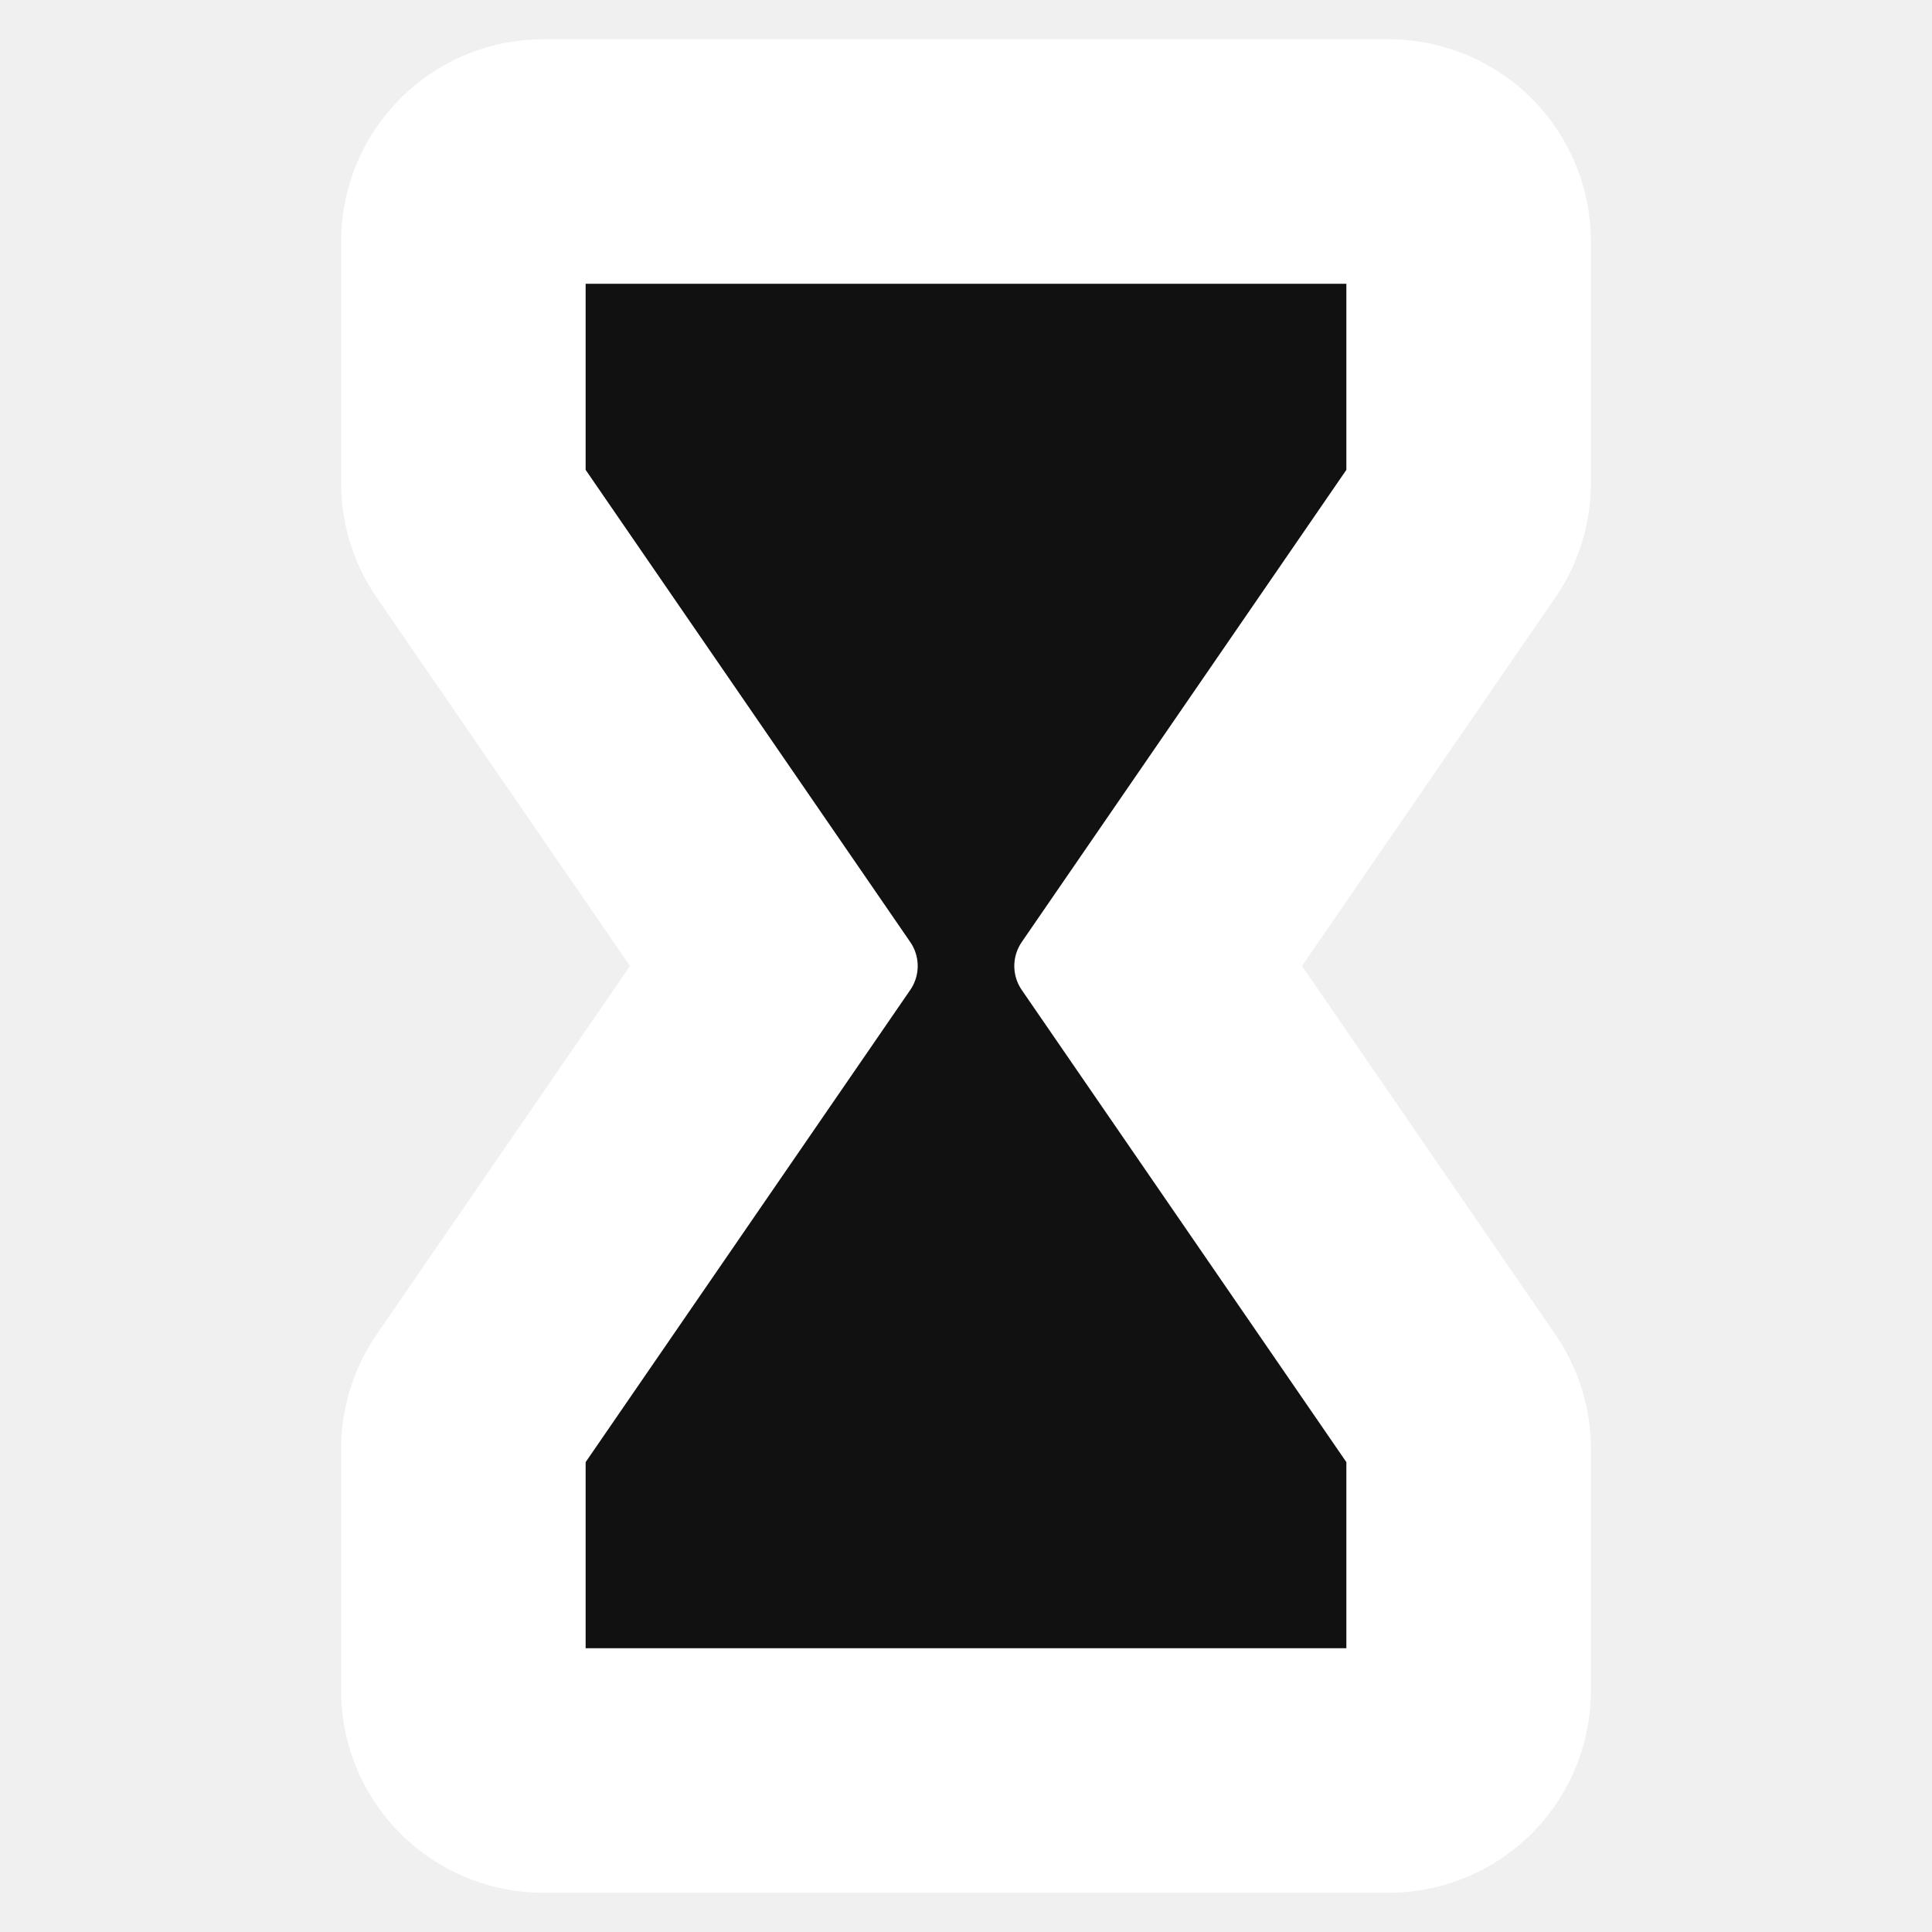
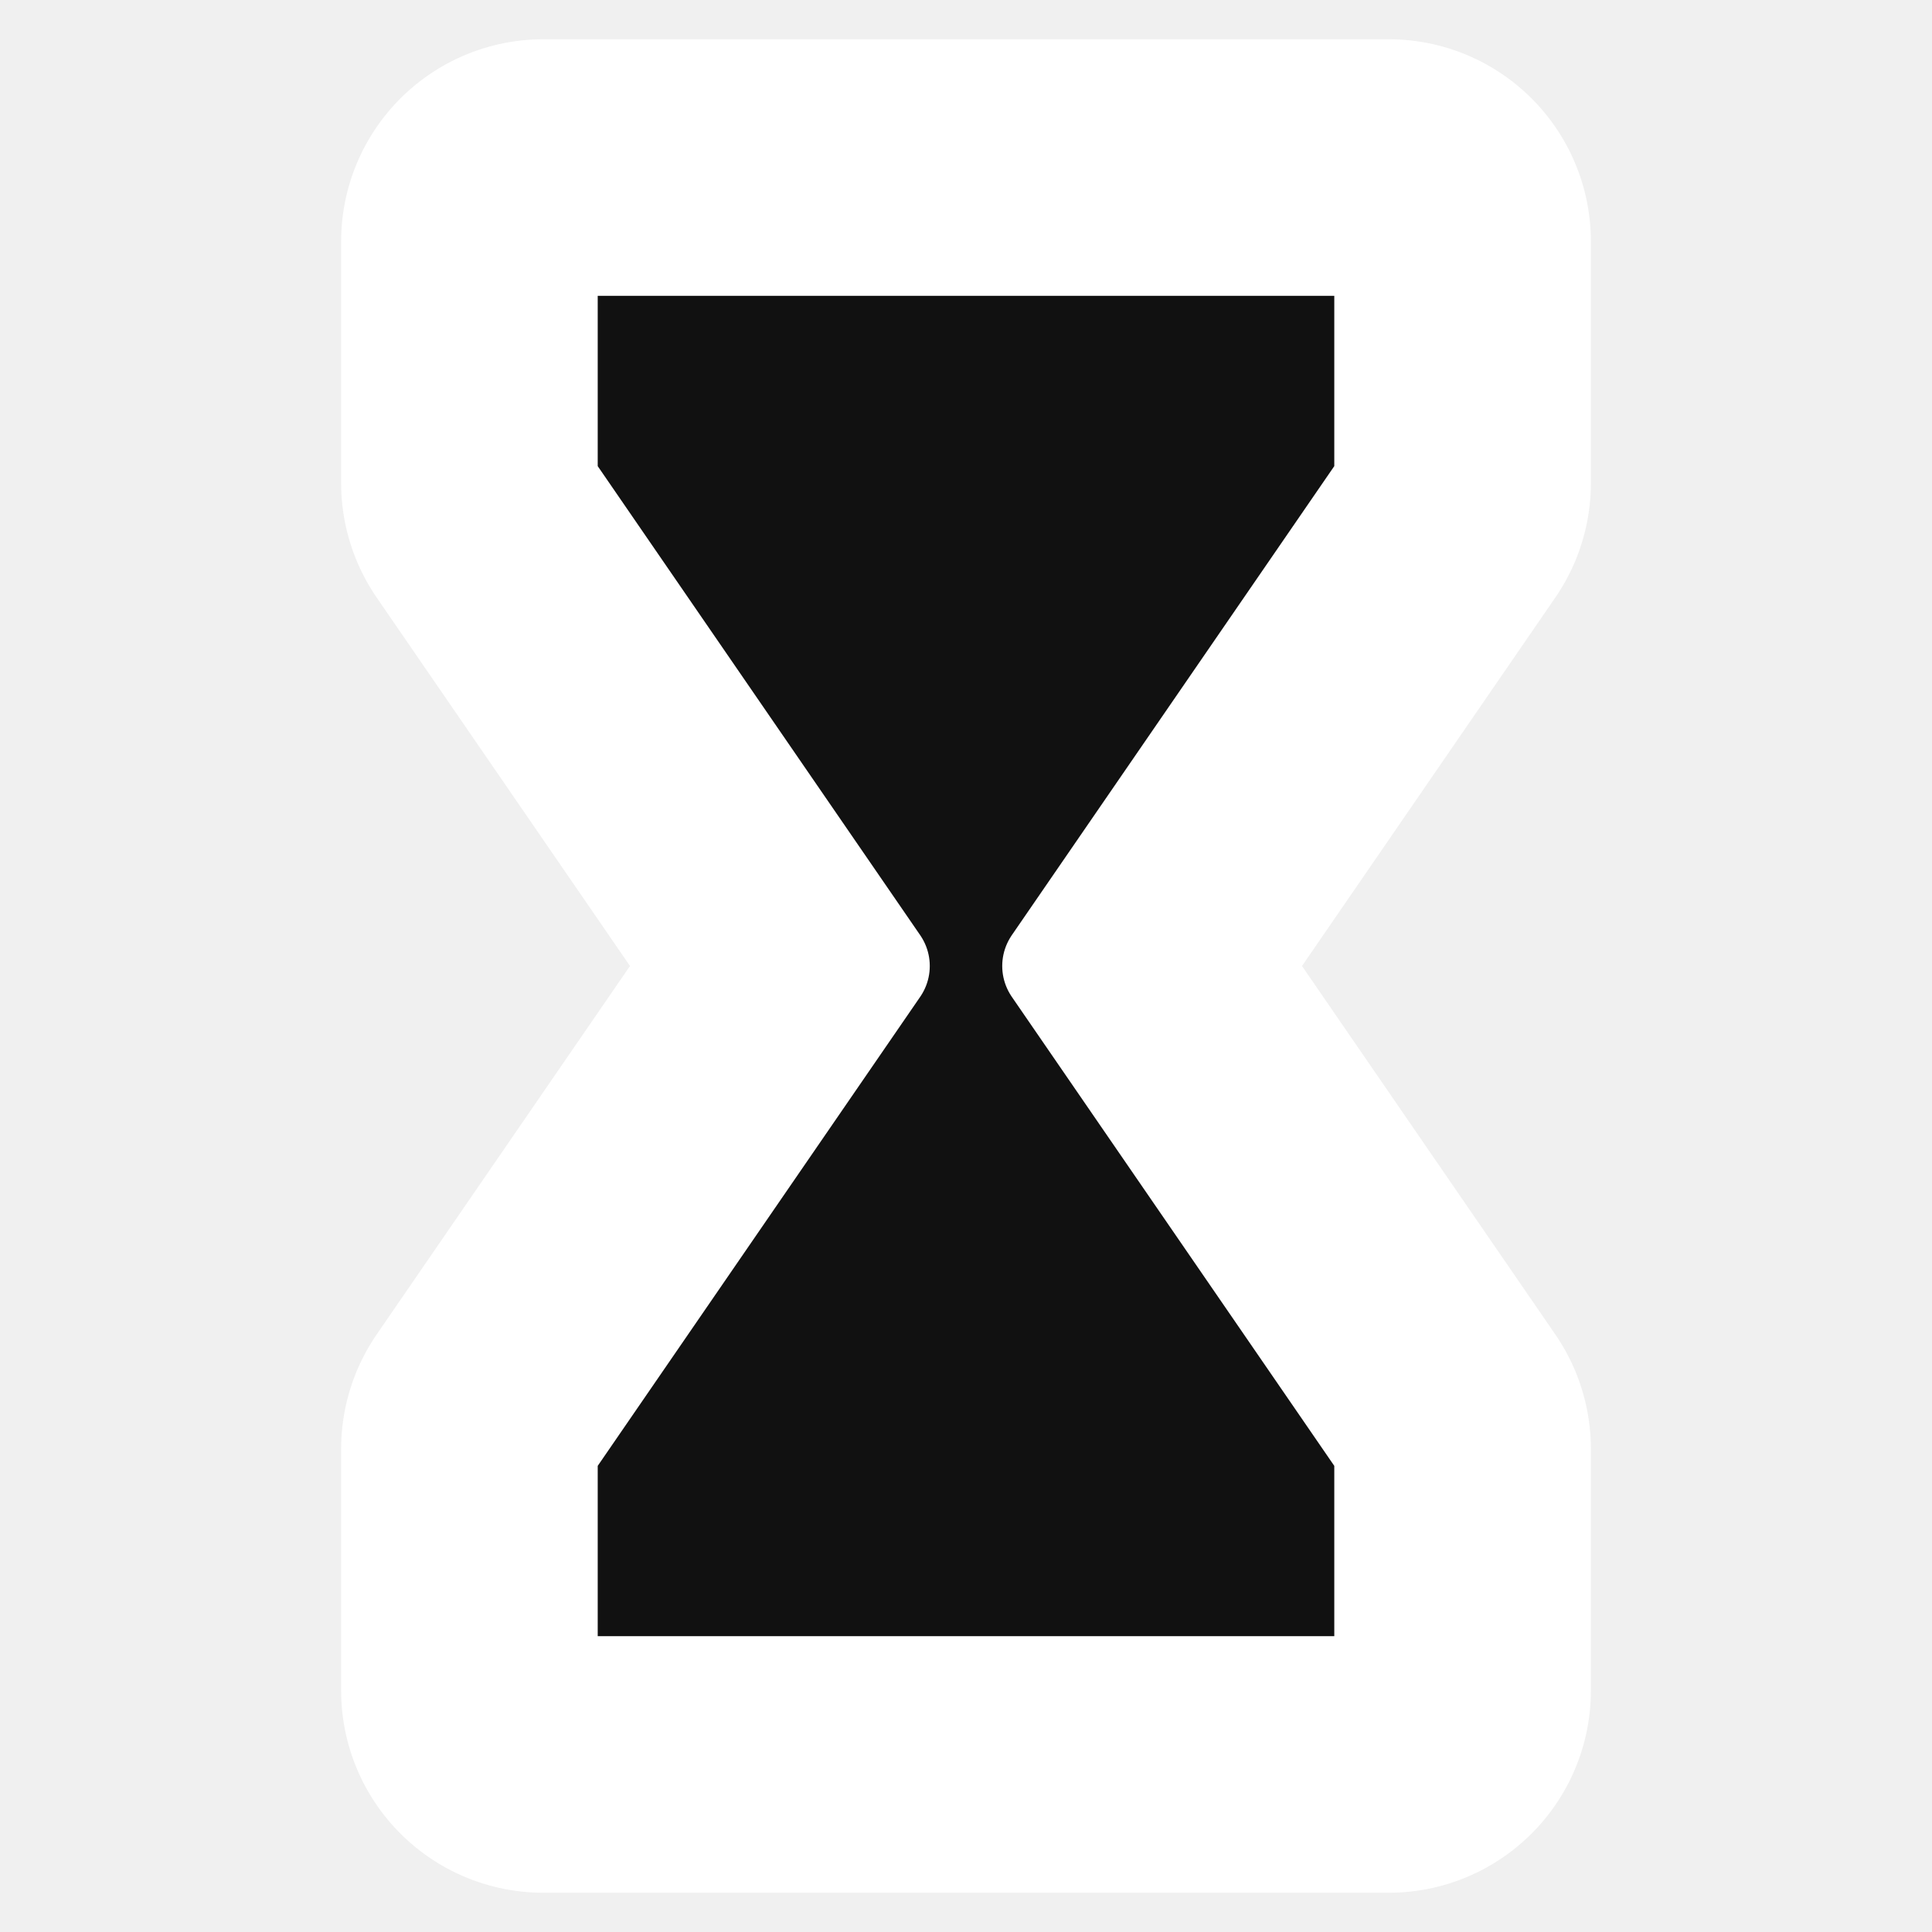
<svg xmlns="http://www.w3.org/2000/svg" viewBox="0 0 32 32" width="32" height="32">
  <g>
    <path d="M9 4 H23 V8 L17.5 16 L23 24 V28 H9 V24 L14.5 16 L9 8 Z" fill="#ffffff" stroke="#ffffff" stroke-width="6.7" stroke-linejoin="round" stroke-linecap="round" />
-     <path d="M9 4 H23 V8 L17.5 16 L23 24 V28 H9 V24 L14.5 16 L9 8 Z" fill="#111111" stroke="#ffffff" stroke-width="1.4" stroke-linejoin="round" stroke-linecap="round" />
+     <path d="M9 4 H23 V8 L17.5 16 L23 24 V28 H9 V24 L14.5 16 L9 8 Z" fill="#111111" stroke="#ffffff" stroke-width="1.8" stroke-linejoin="round" stroke-linecap="round" />
  </g>
</svg>
